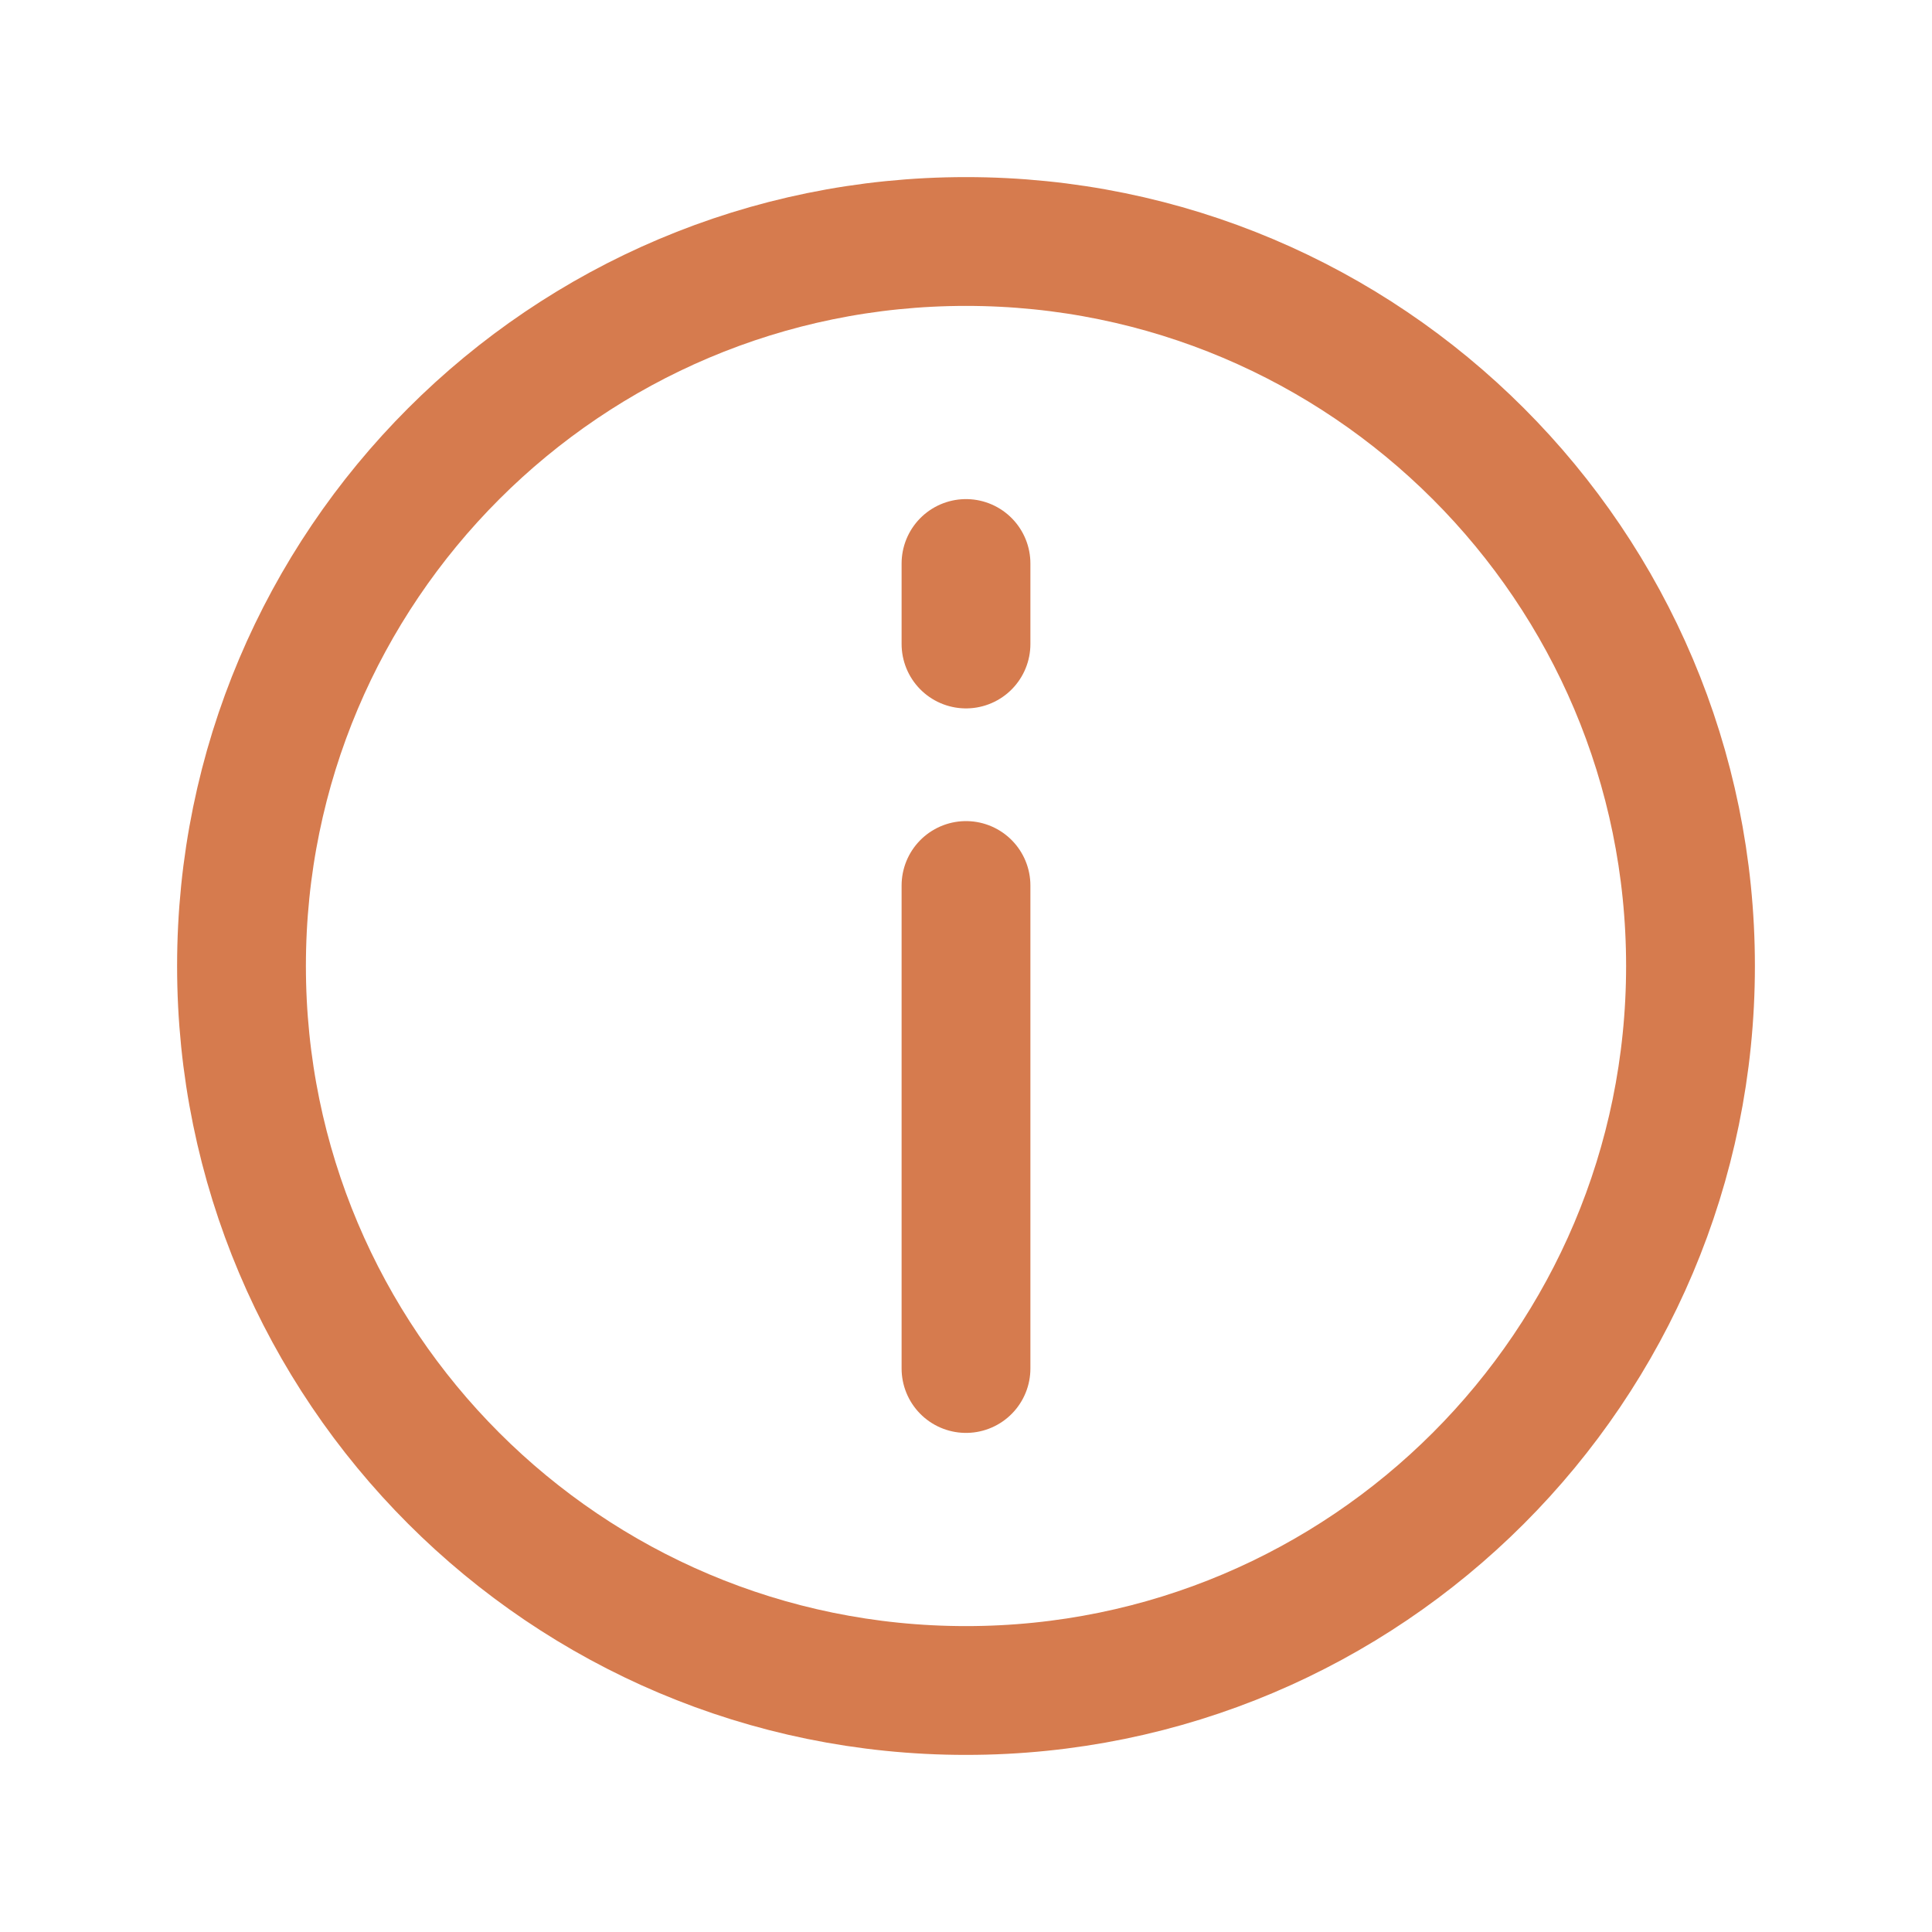
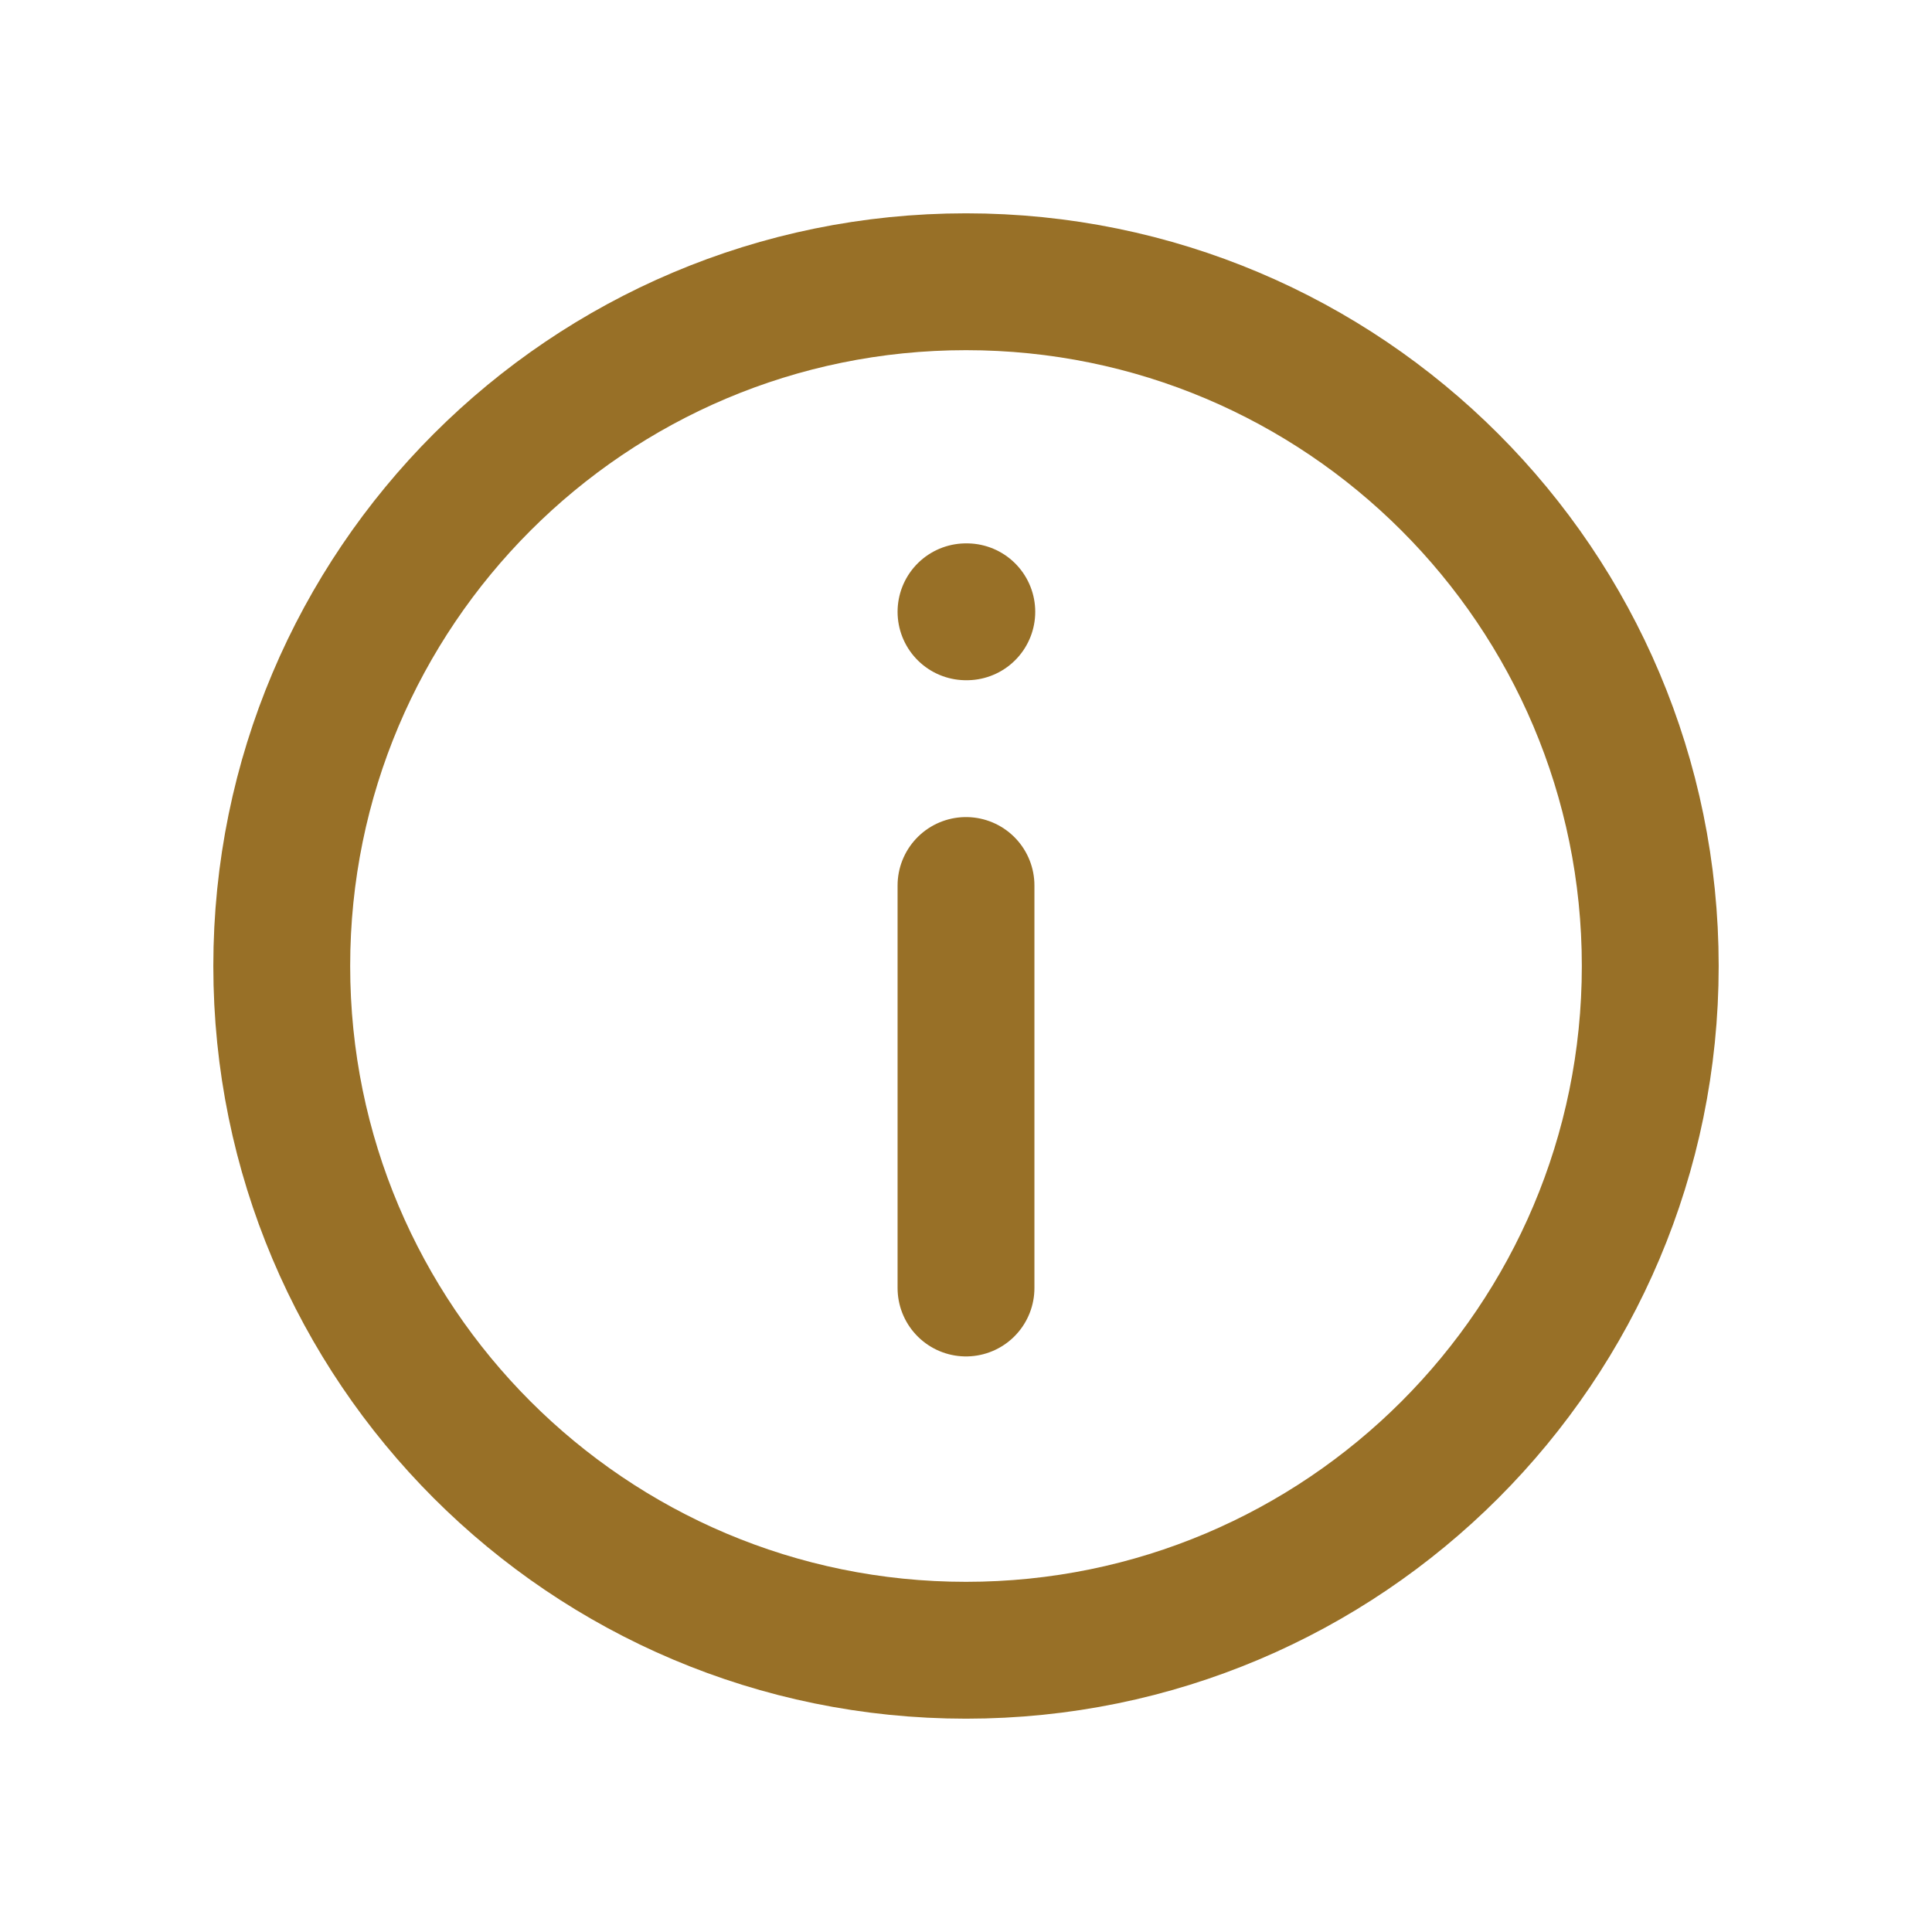
- <svg xmlns="http://www.w3.org/2000/svg" viewBox="0 0 24 24" fill="none" stroke="#d67b4e" stroke-width="1.6" stroke-linecap="round" stroke-linejoin="round">
-   <circle cx="12" cy="12" r="9" />
-   <path d="M12 11v6M12 7v1" />
+ <svg xmlns="http://www.w3.org/2000/svg" viewBox="0 0 24 24" fill="none" stroke="#987027" stroke-width="1.7" stroke-linecap="round" stroke-linejoin="round">
+   <circle cx="12" cy="12" r="8.5" />
+   <path d="M12 11v5m0-8.4h.01" />
</svg>
